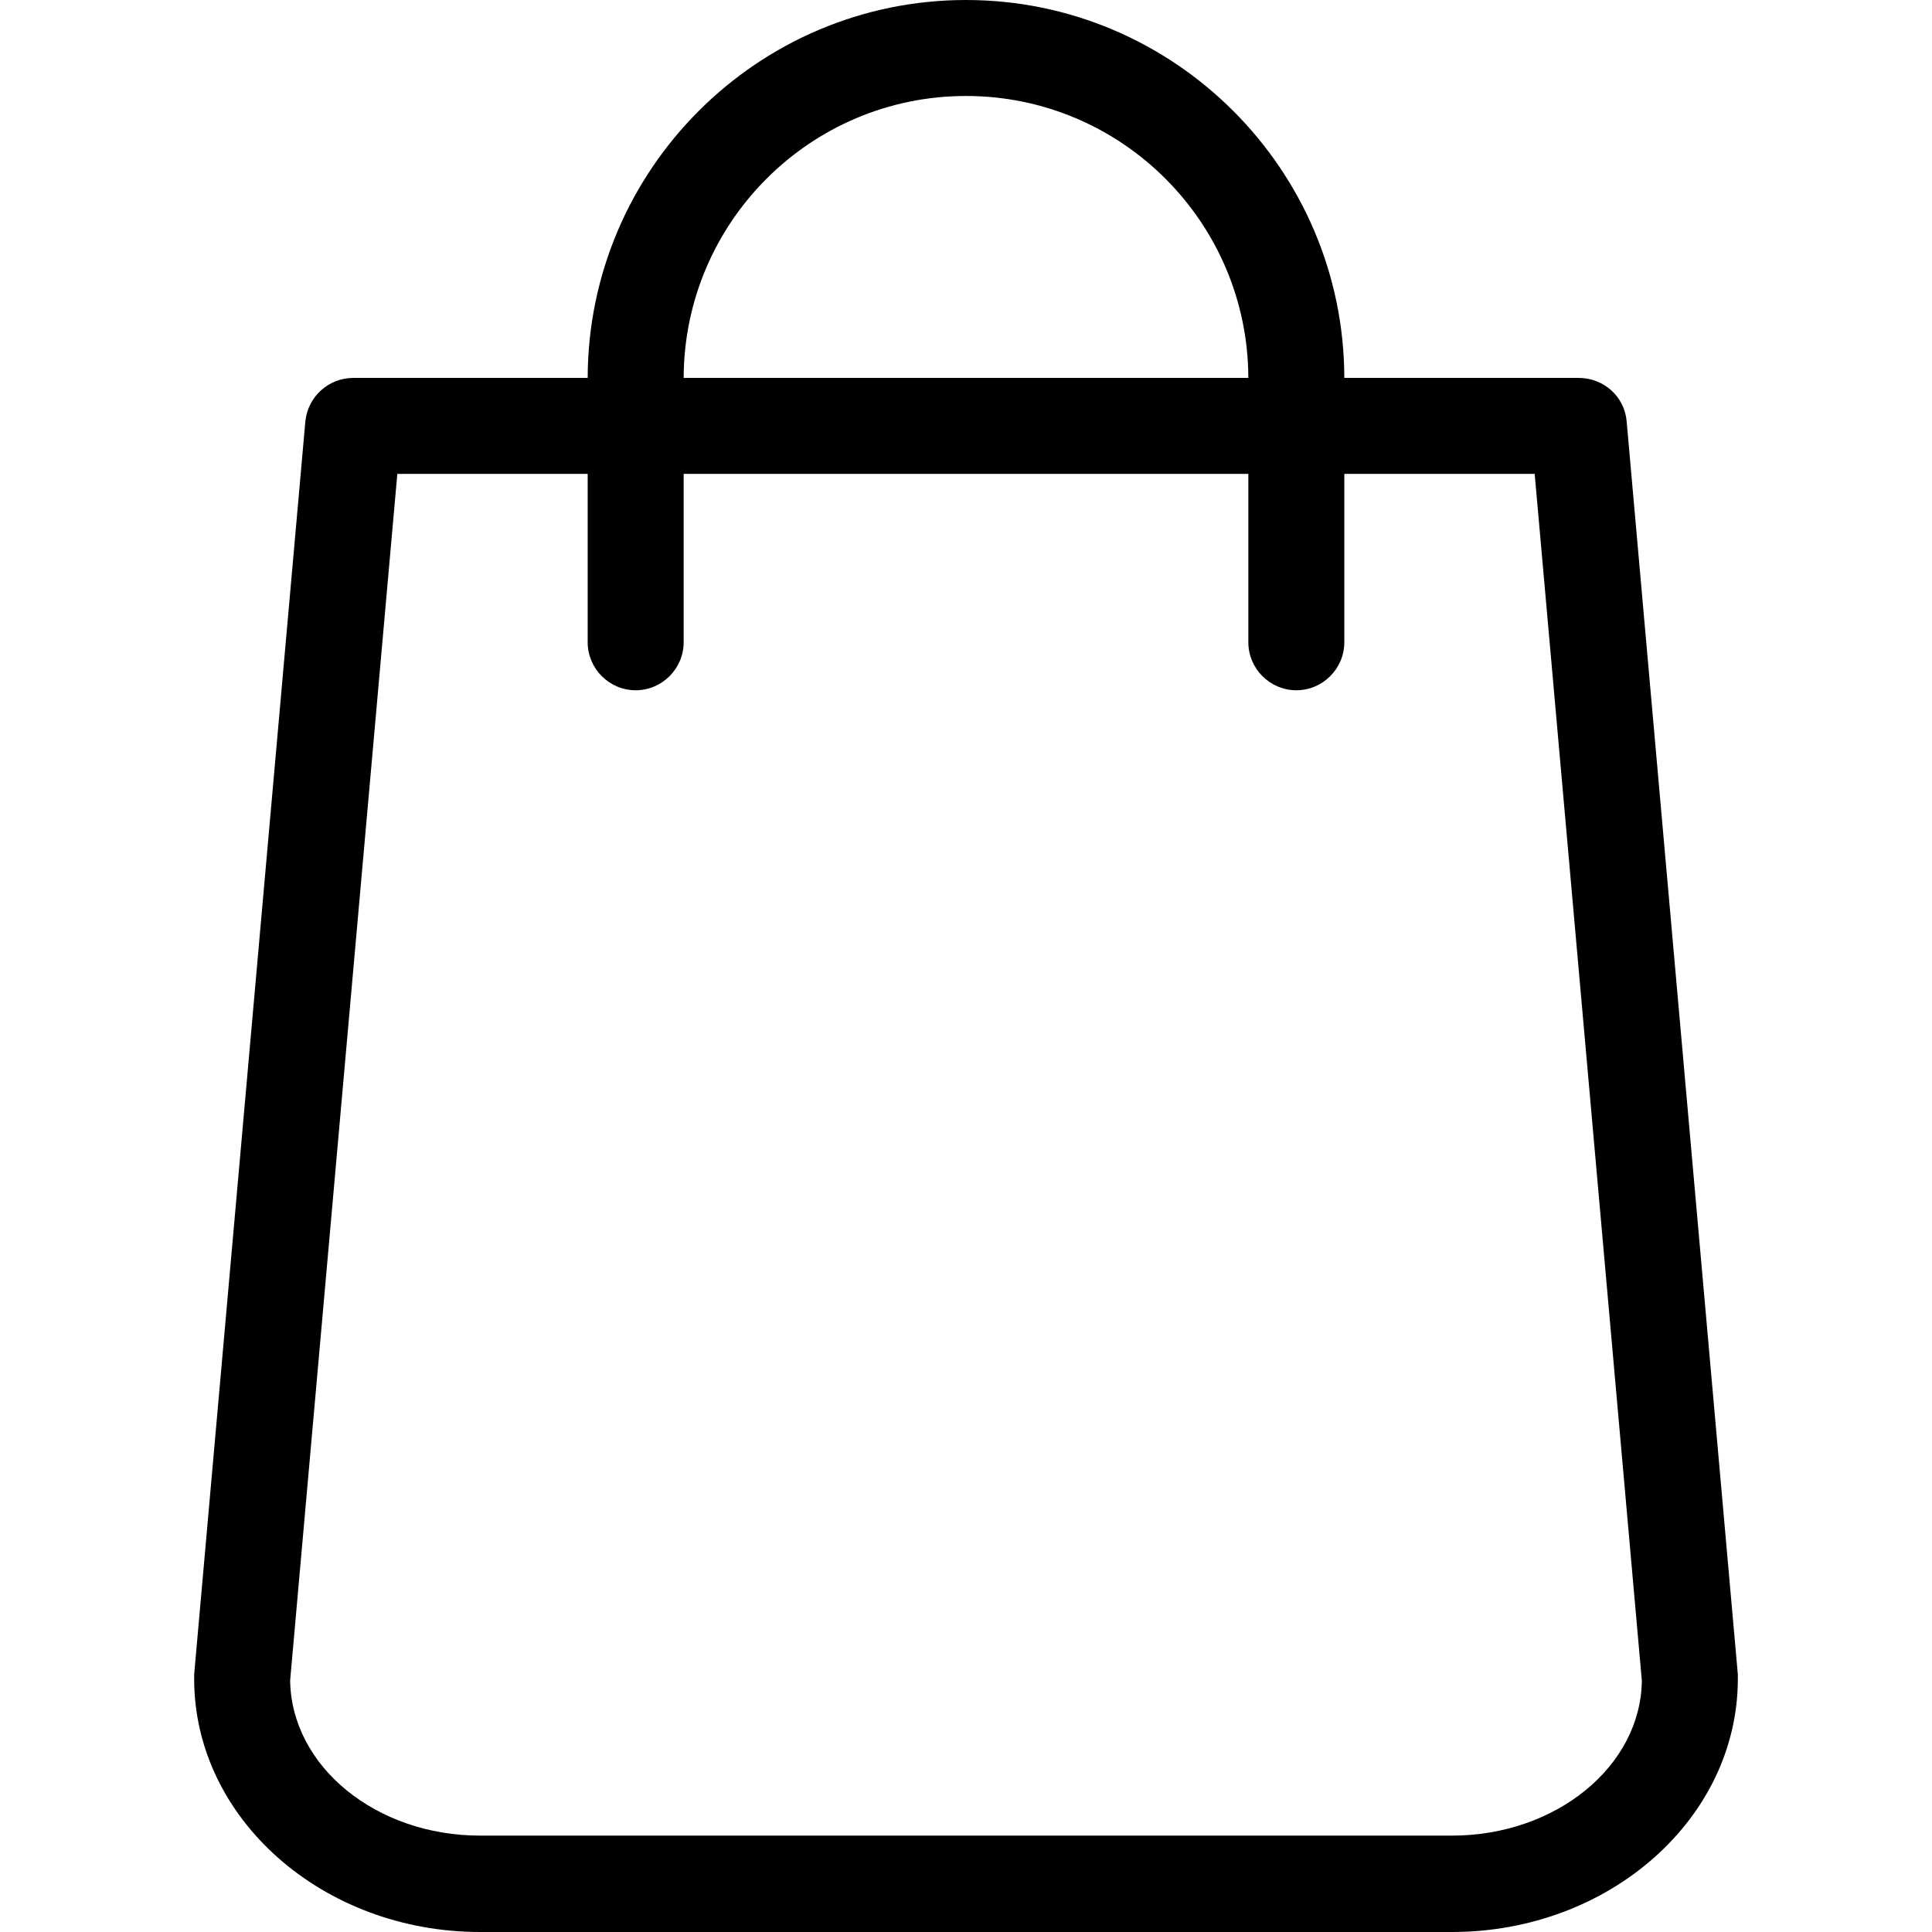
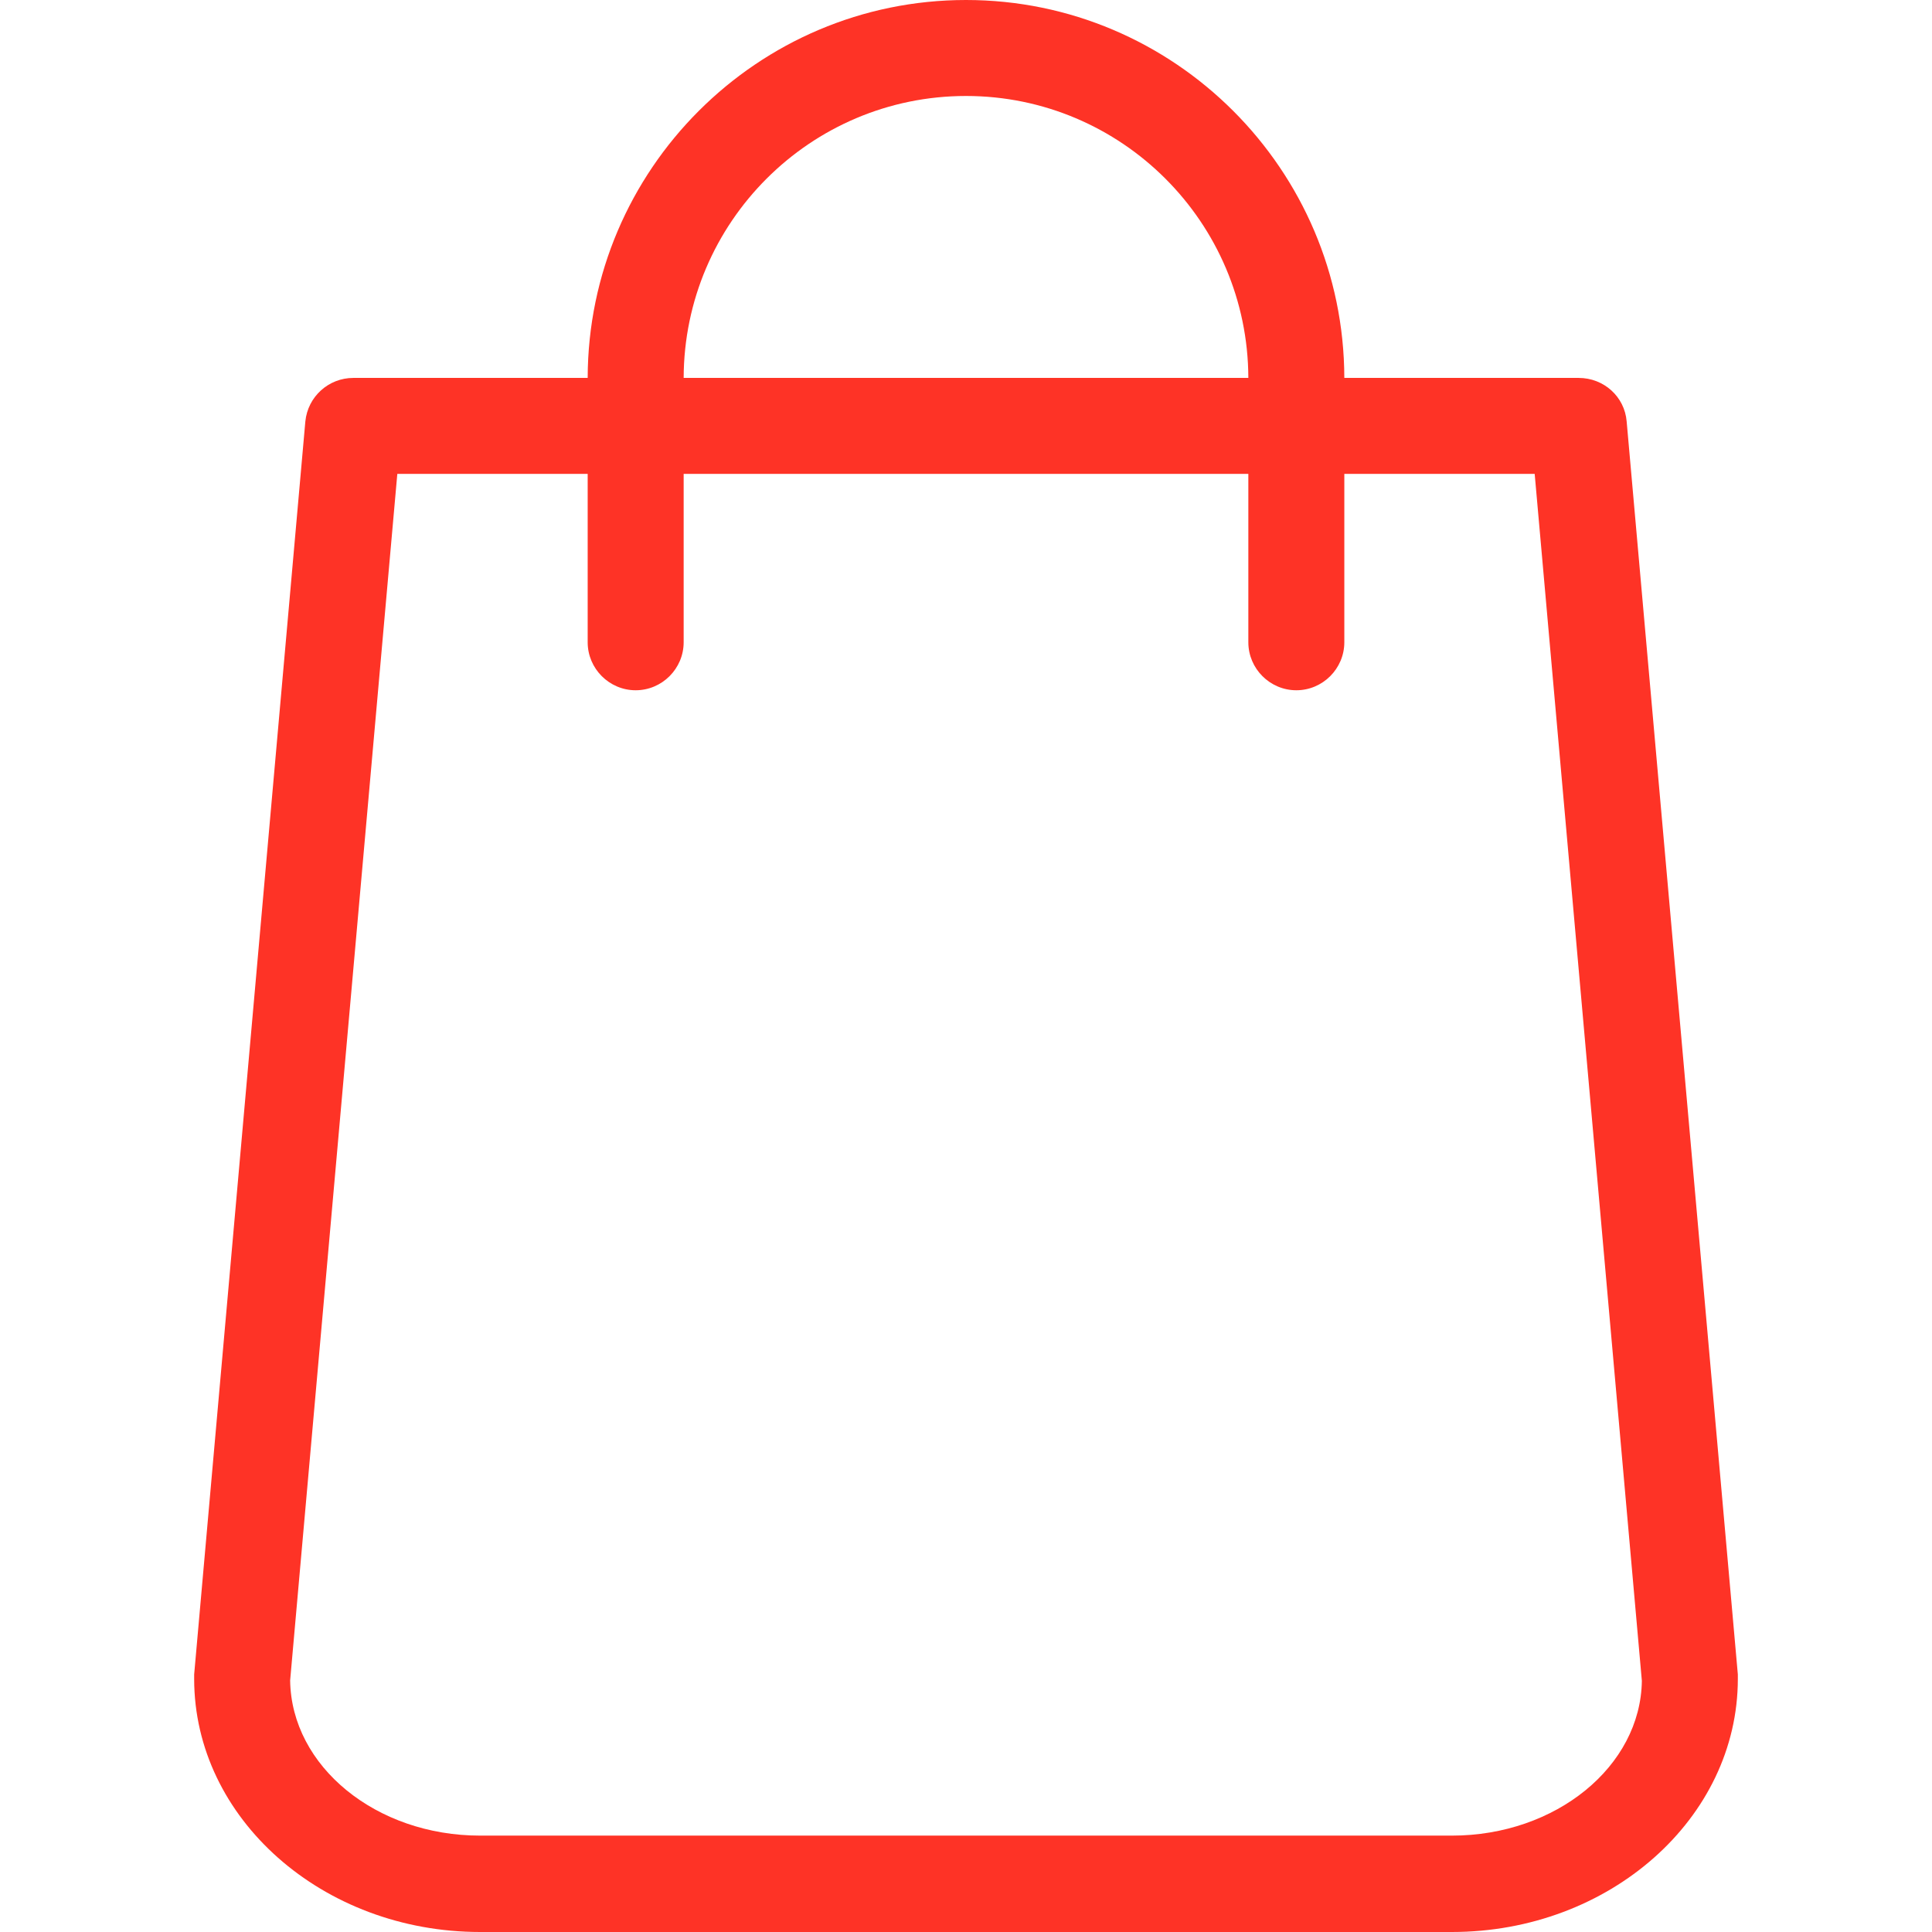
- <svg xmlns="http://www.w3.org/2000/svg" version="1.1" id="Capa_1" x="0px" y="0px" viewBox="0 0 483.1 483.1" style="enable-background:new 0 0 483.1 483.1;" xml:space="preserve">
+ <svg xmlns="http://www.w3.org/2000/svg" fill="#FE3326" version="1.1" id="Capa_1" x="0px" y="0px" viewBox="0 0 483.1 483.1" style="enable-background:new 0 0 483.1 483.1;" xml:space="preserve">
  <g>
    <path d="M434.55,418.7l-27.8-313.3c-0.5-6.2-5.7-10.9-12-10.9h-58.6c-0.1-52.1-42.5-94.5-94.6-94.5s-94.5,42.4-94.6,94.5h-58.6   c-6.2,0-11.4,4.7-12,10.9l-27.8,313.3c0,0.4,0,0.7,0,1.1c0,34.9,32.1,63.3,71.5,63.3h243c39.4,0,71.5-28.4,71.5-63.3   C434.55,419.4,434.55,419.1,434.55,418.7z M241.55,24c38.9,0,70.5,31.6,70.6,70.5h-141.2C171.05,55.6,202.65,24,241.55,24z    M363.05,459h-243c-26,0-47.2-17.3-47.5-38.8l26.8-301.7h47.6v42.1c0,6.6,5.4,12,12,12s12-5.4,12-12v-42.1h141.2v42.1   c0,6.6,5.4,12,12,12s12-5.4,12-12v-42.1h47.6l26.8,301.8C410.25,441.7,389.05,459,363.05,459z" />
  </g>
  <g>
</g>
  <g>
</g>
  <g>
</g>
  <g>
</g>
  <g>
</g>
  <g>
</g>
  <g>
</g>
  <g>
</g>
  <g>
</g>
  <g>
</g>
  <g>
</g>
  <g>
</g>
  <g>
</g>
  <g>
</g>
  <g>
</g>
</svg>
